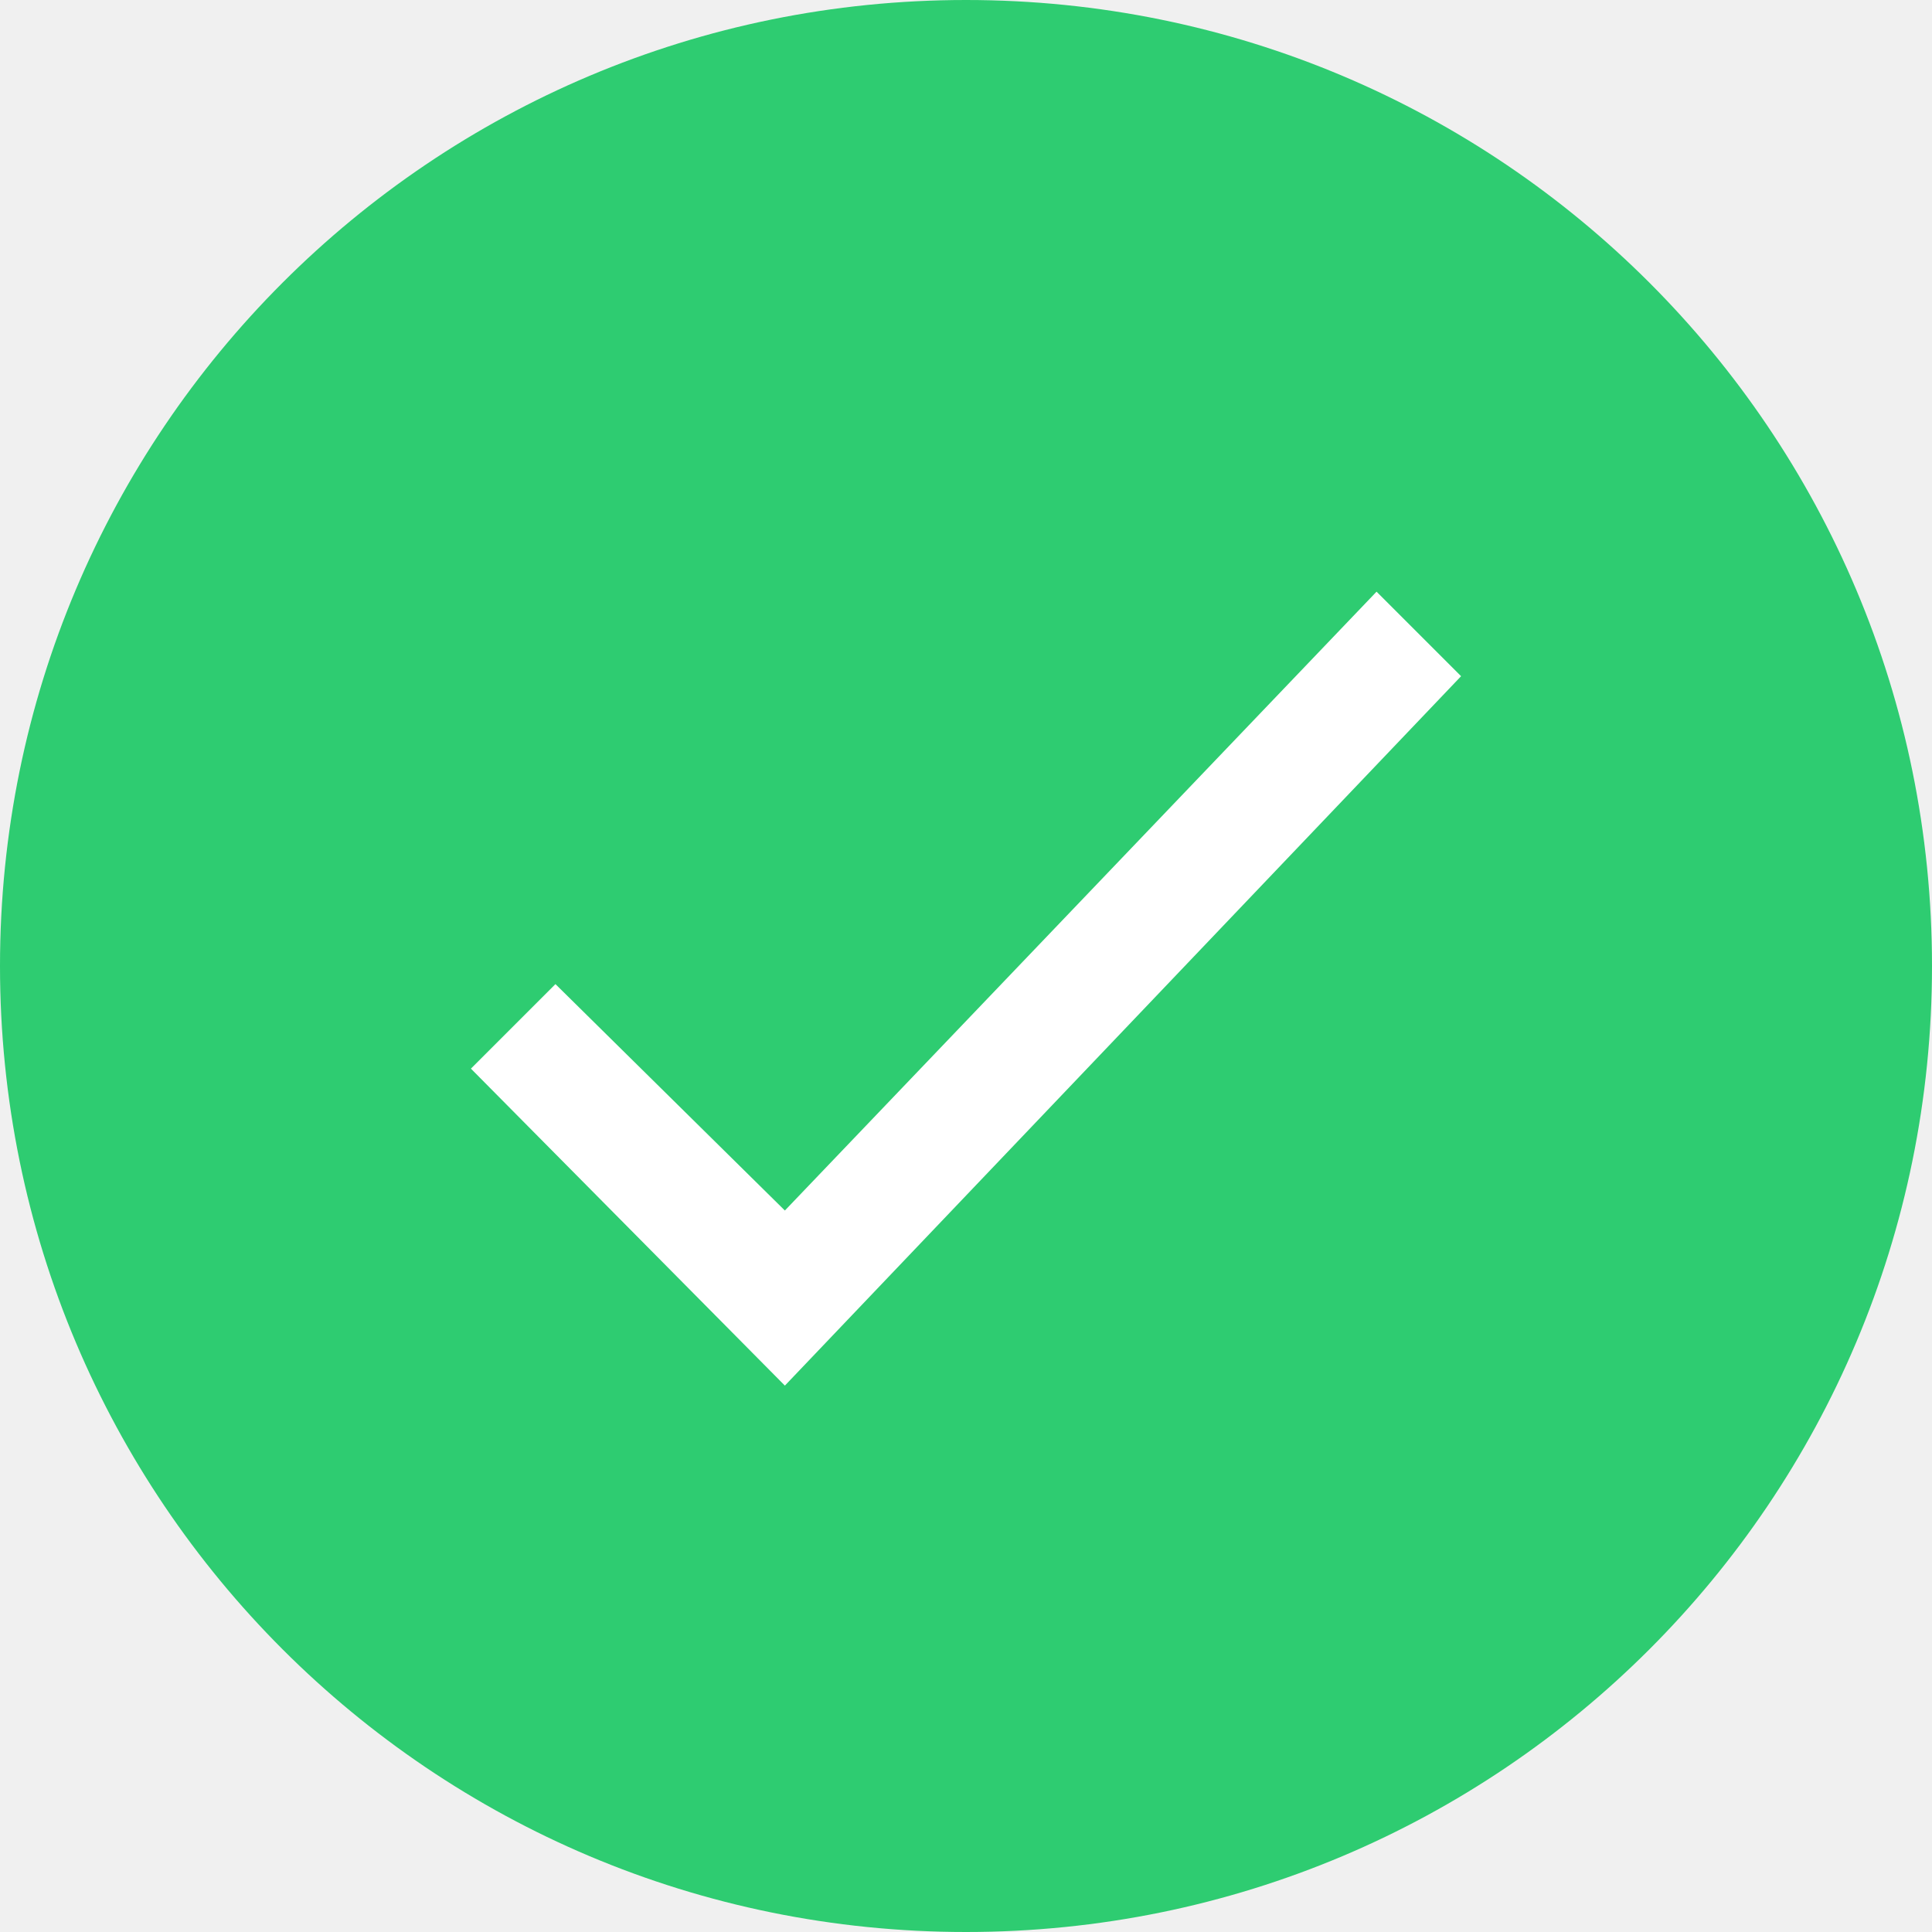
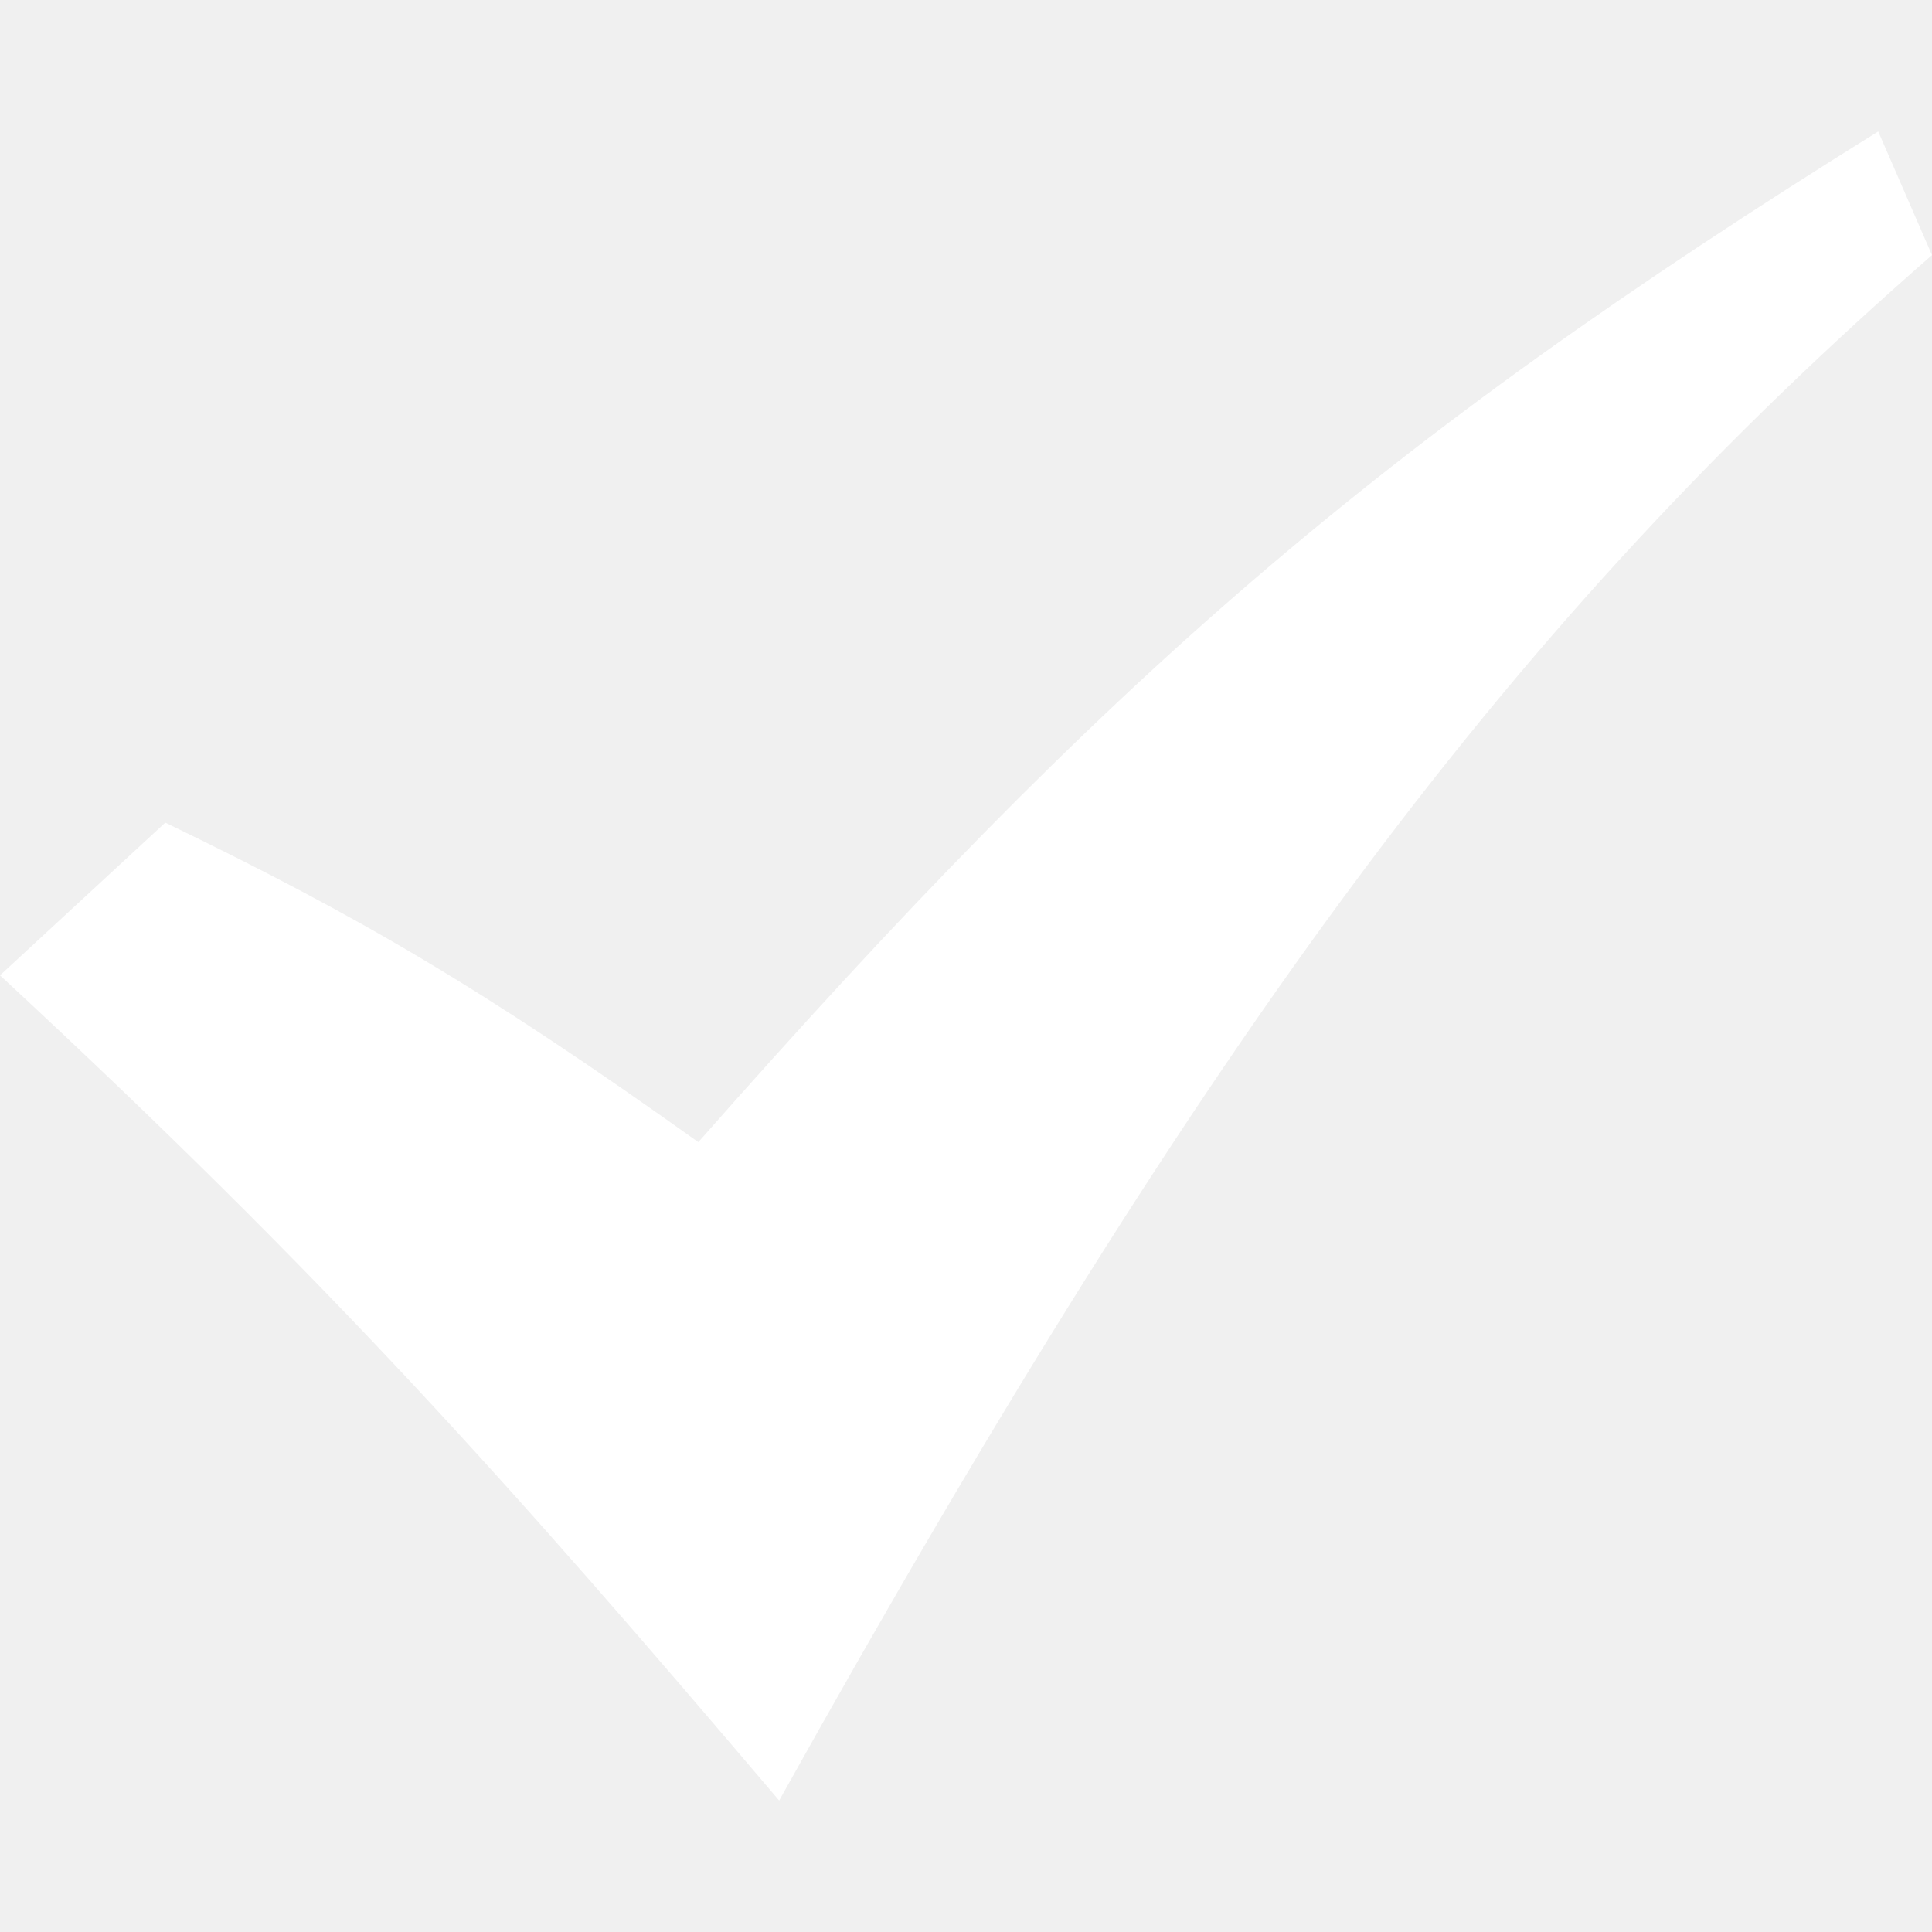
- <svg xmlns="http://www.w3.org/2000/svg" version="1.1" id="Layer_1" x="0px" y="0px" viewBox="0 0 64 64" enable-background="new 0 0 64 64" xml:space="preserve">
-   <g>
-     <g id="XMLID_30_">
-       <g>
-         <g>
-           <path fill="#2ECC71" d="M32,0c17.7,0,32,14.3,32,32S49.7,64,32,64S0,49.7,0,32S14.3,0,32,0z" />
-         </g>
-       </g>
-     </g>
-     <g>
-       <g>
-         <polygon fill="#FFFFFF" points="26,45.9 15.6,35.4 18.4,32.6 26,40.1 45.6,19.6 48.4,22.4    " />
-       </g>
-     </g>
-   </g>
+ <svg xmlns="http://www.w3.org/2000/svg" width="24" height="24" viewBox="0 0 24 24">
+   <path fill="#FFFFFF" d="M0 12.116l2.053-1.897c2.401 1.162 3.924 2.045 6.622 3.969 5.073-5.757 8.426-8.678 14.657-12.555l.668 1.536c-5.139 4.484-8.902 9.479-14.321 19.198-3.343-3.936-5.574-6.446-9.679-10.251z" />
</svg>
